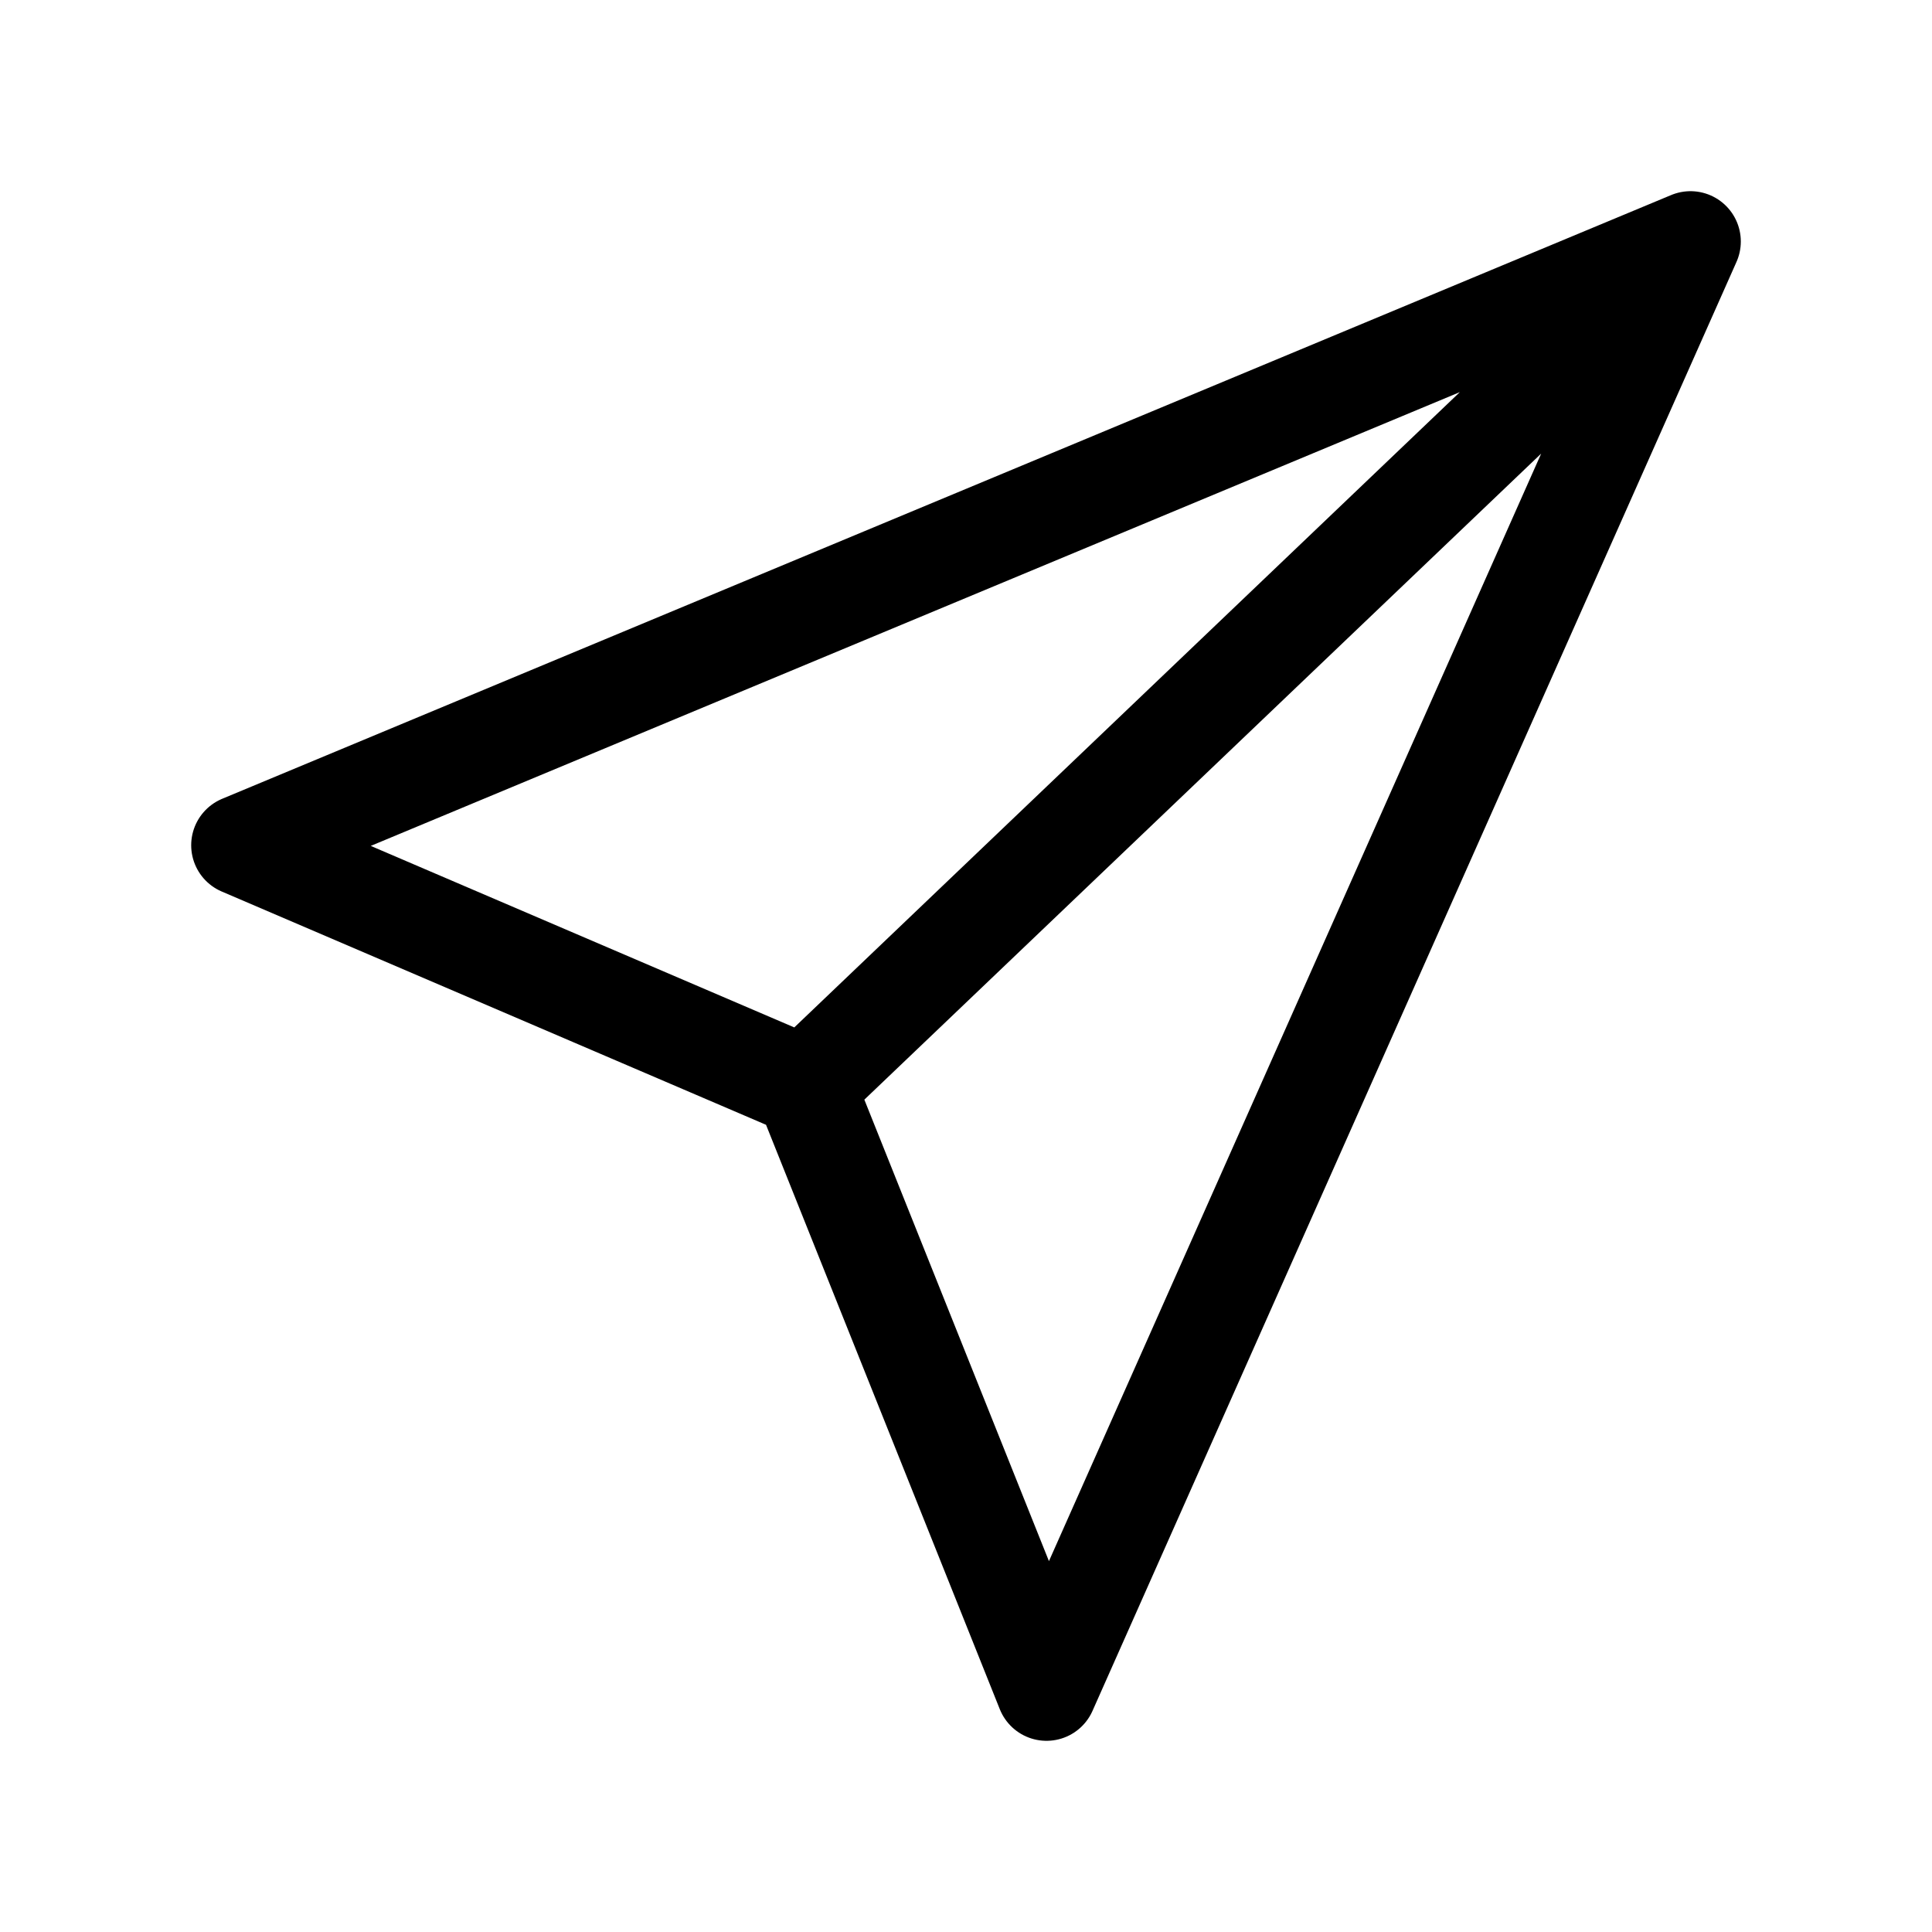
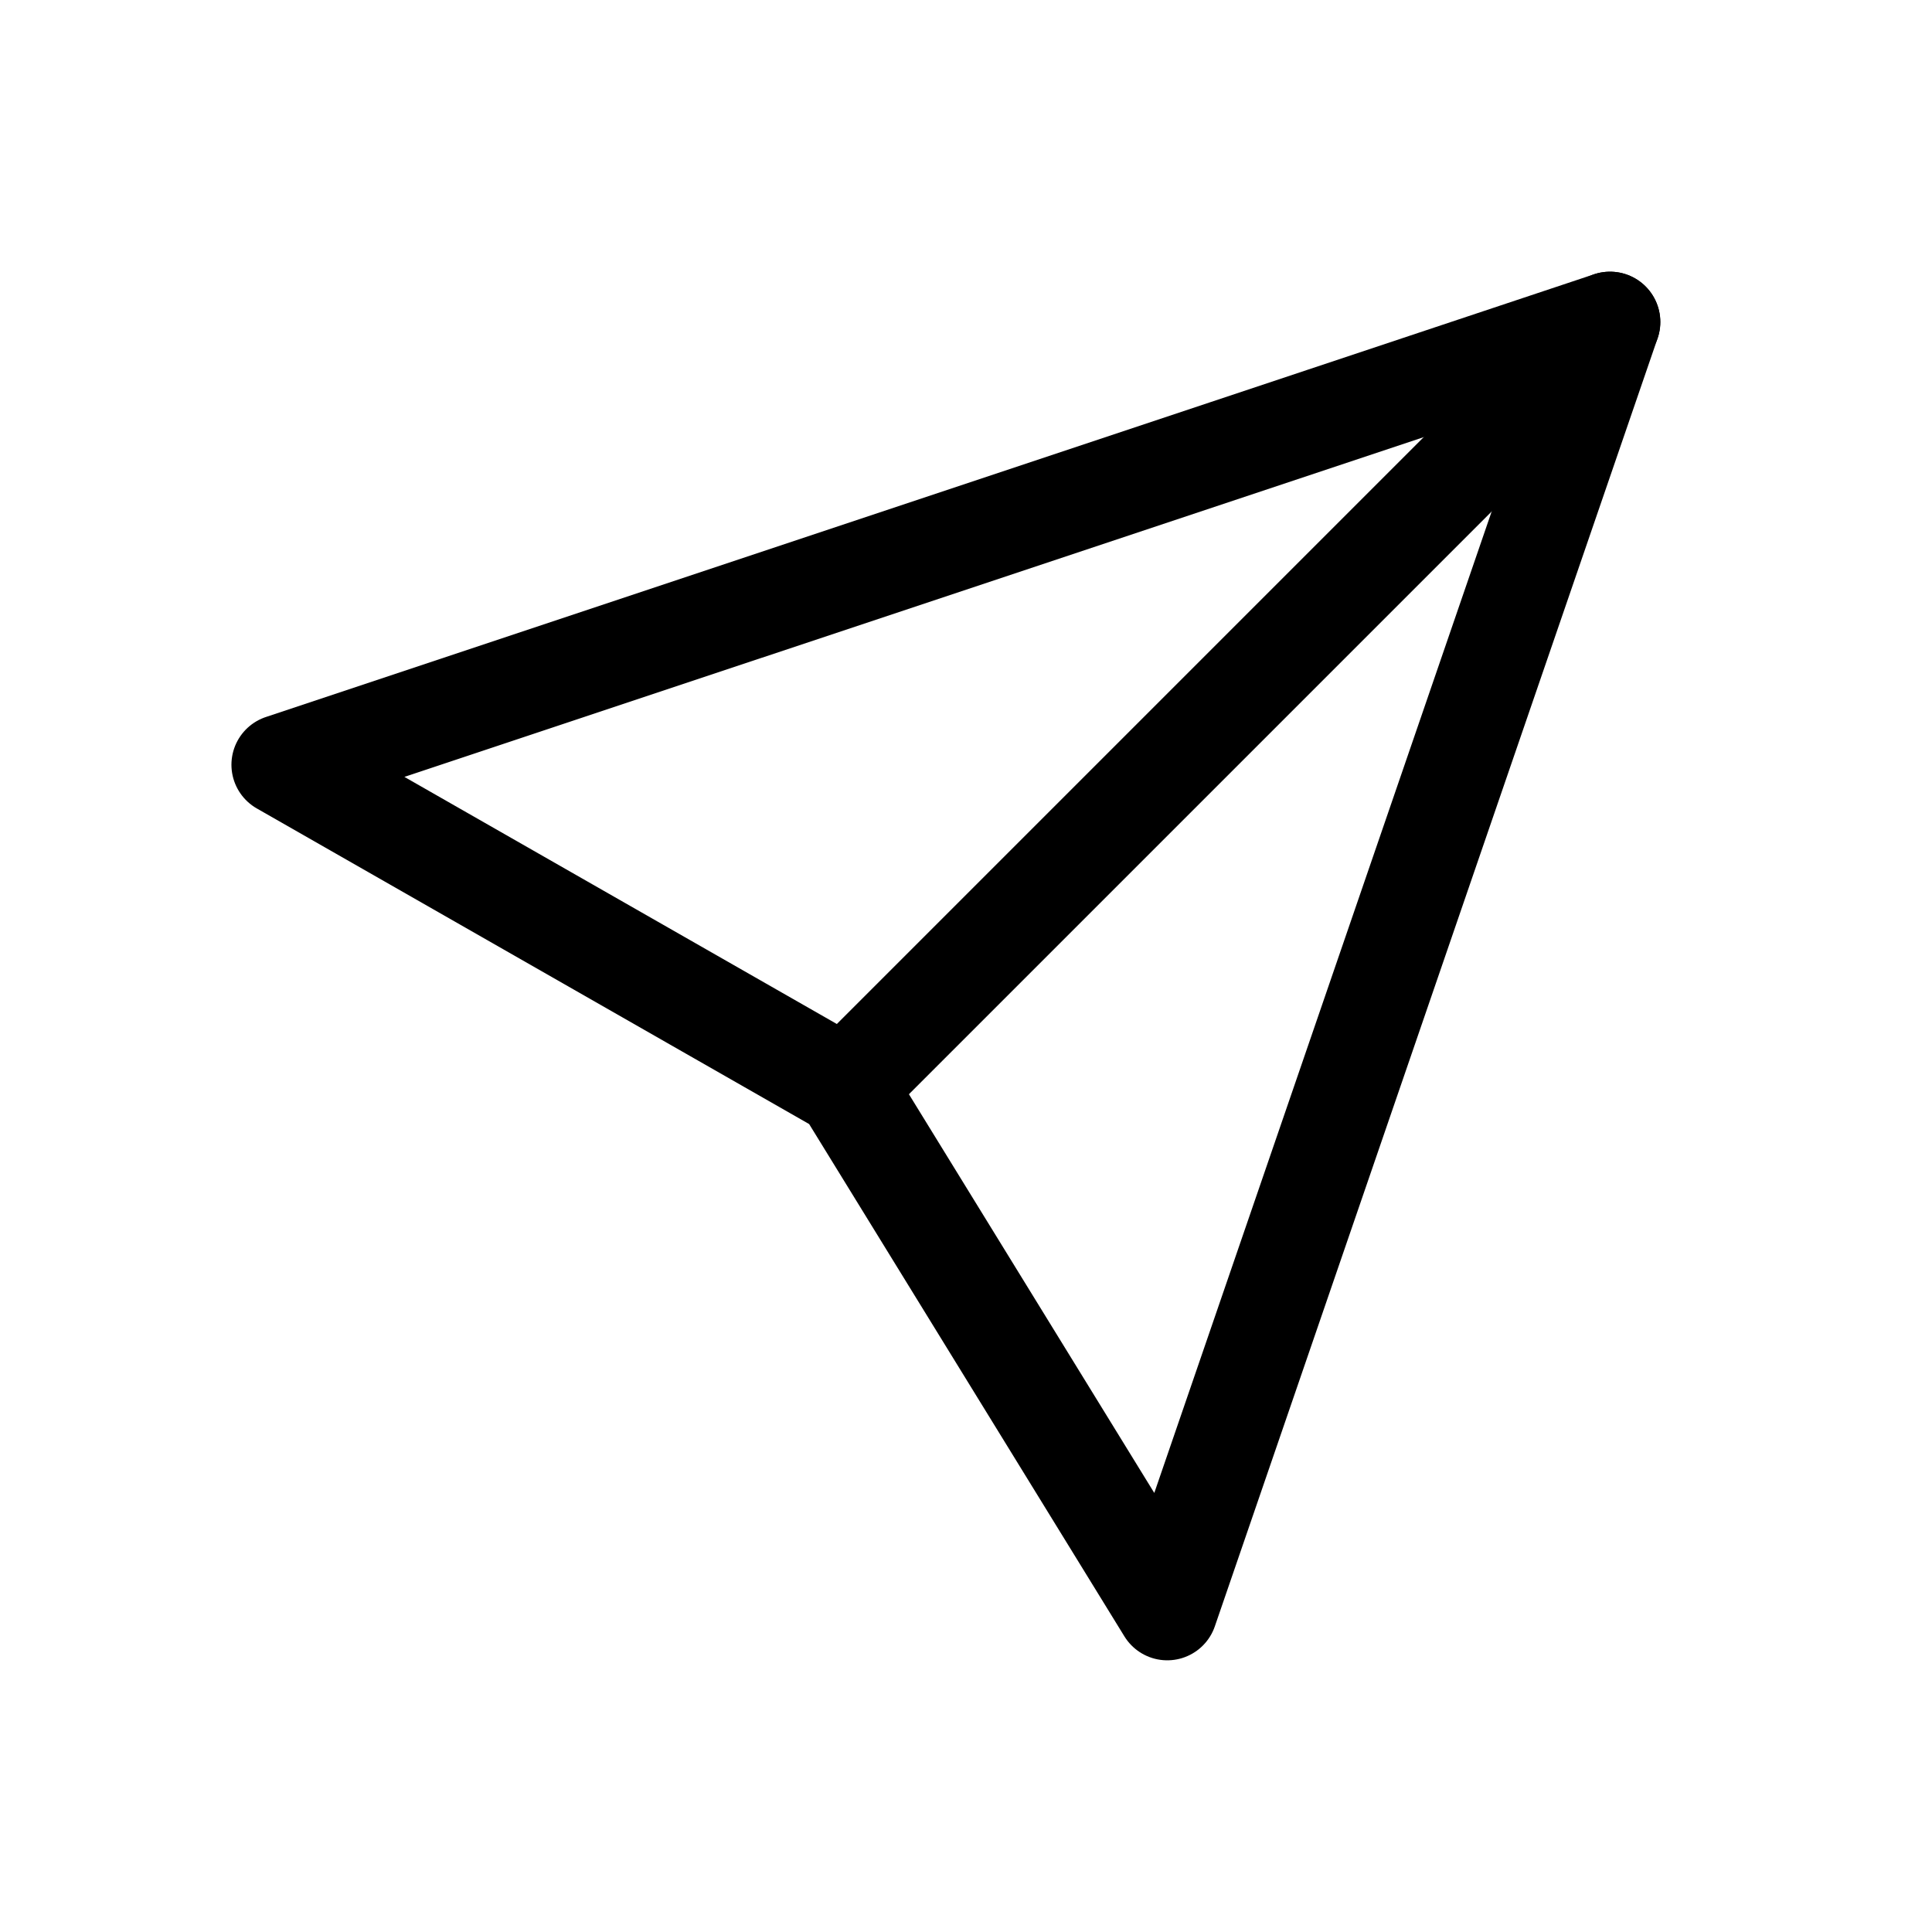
<svg xmlns="http://www.w3.org/2000/svg" viewBox="0 0 24 24" fill="none" stroke="currentColor" stroke-width="1.25" stroke-linecap="round" stroke-linejoin="round">
-   <path d="M21 3L3 10.5l7 3 3 7.5zM10 13.5L21 3" />
+   <path d="M20 4L3.5 9.5l7 4 4 6.5z" />
+   <path d="M10.5 13.5L20 4" />
</svg>
